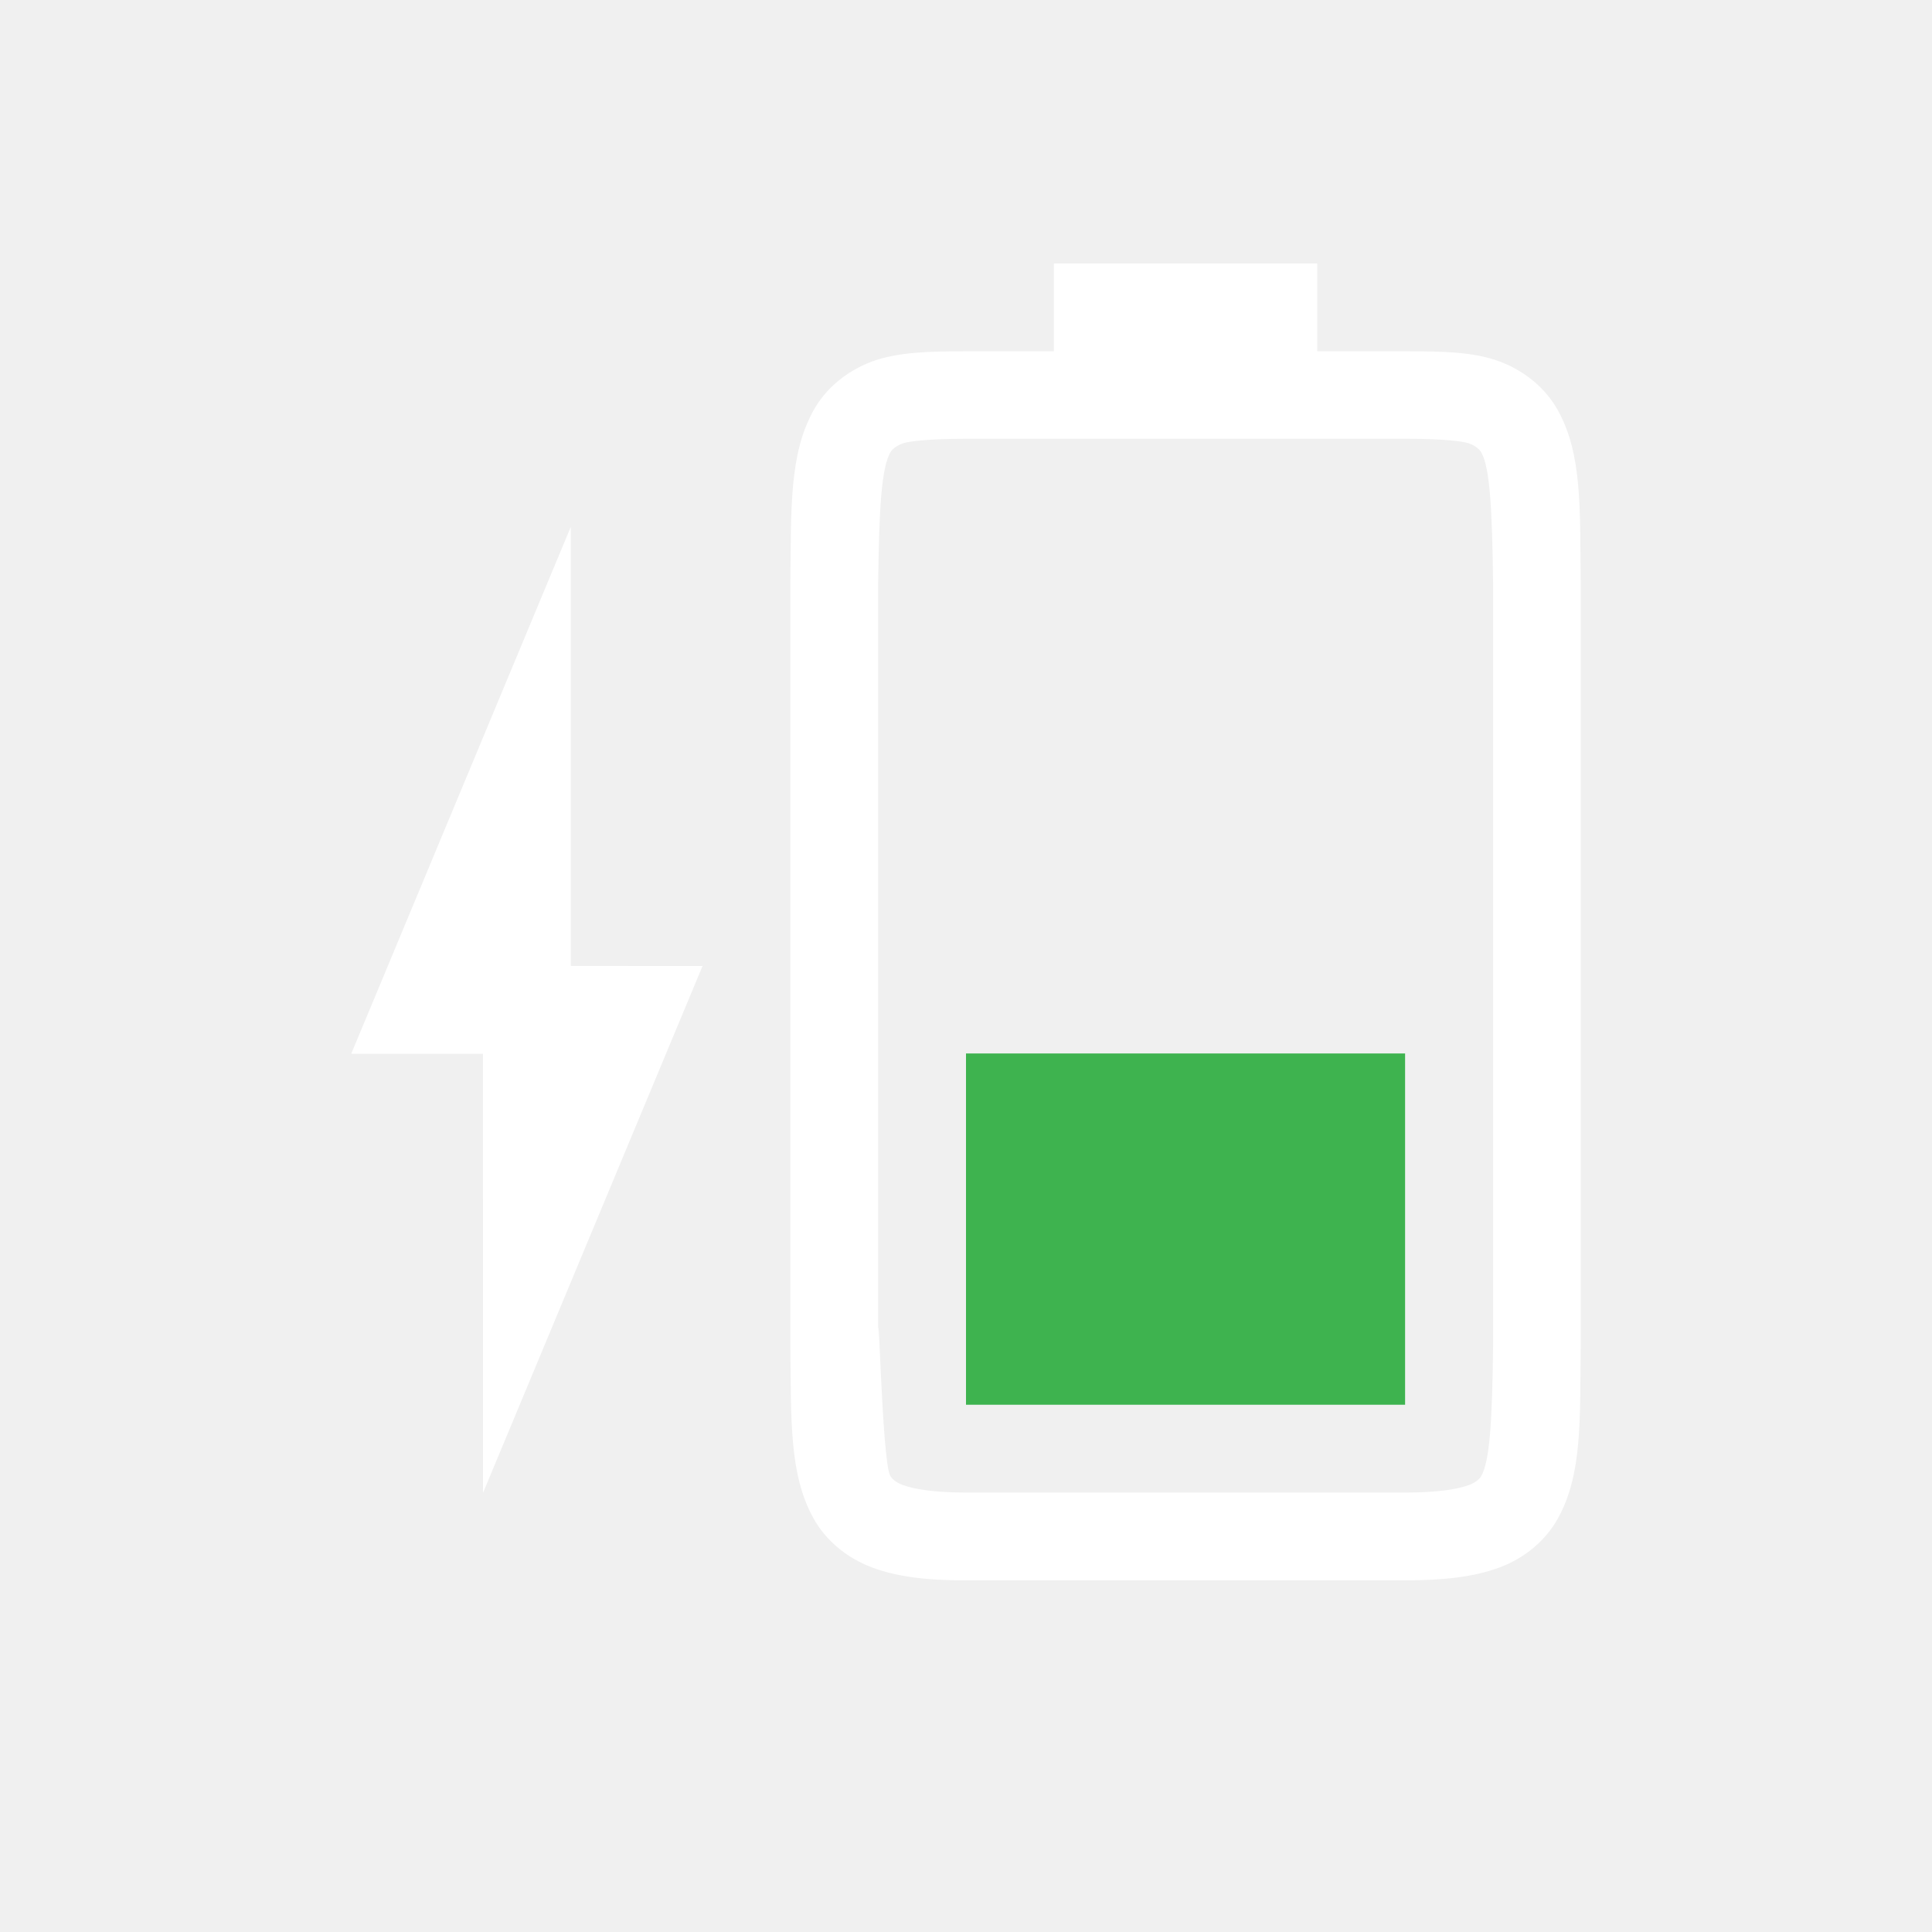
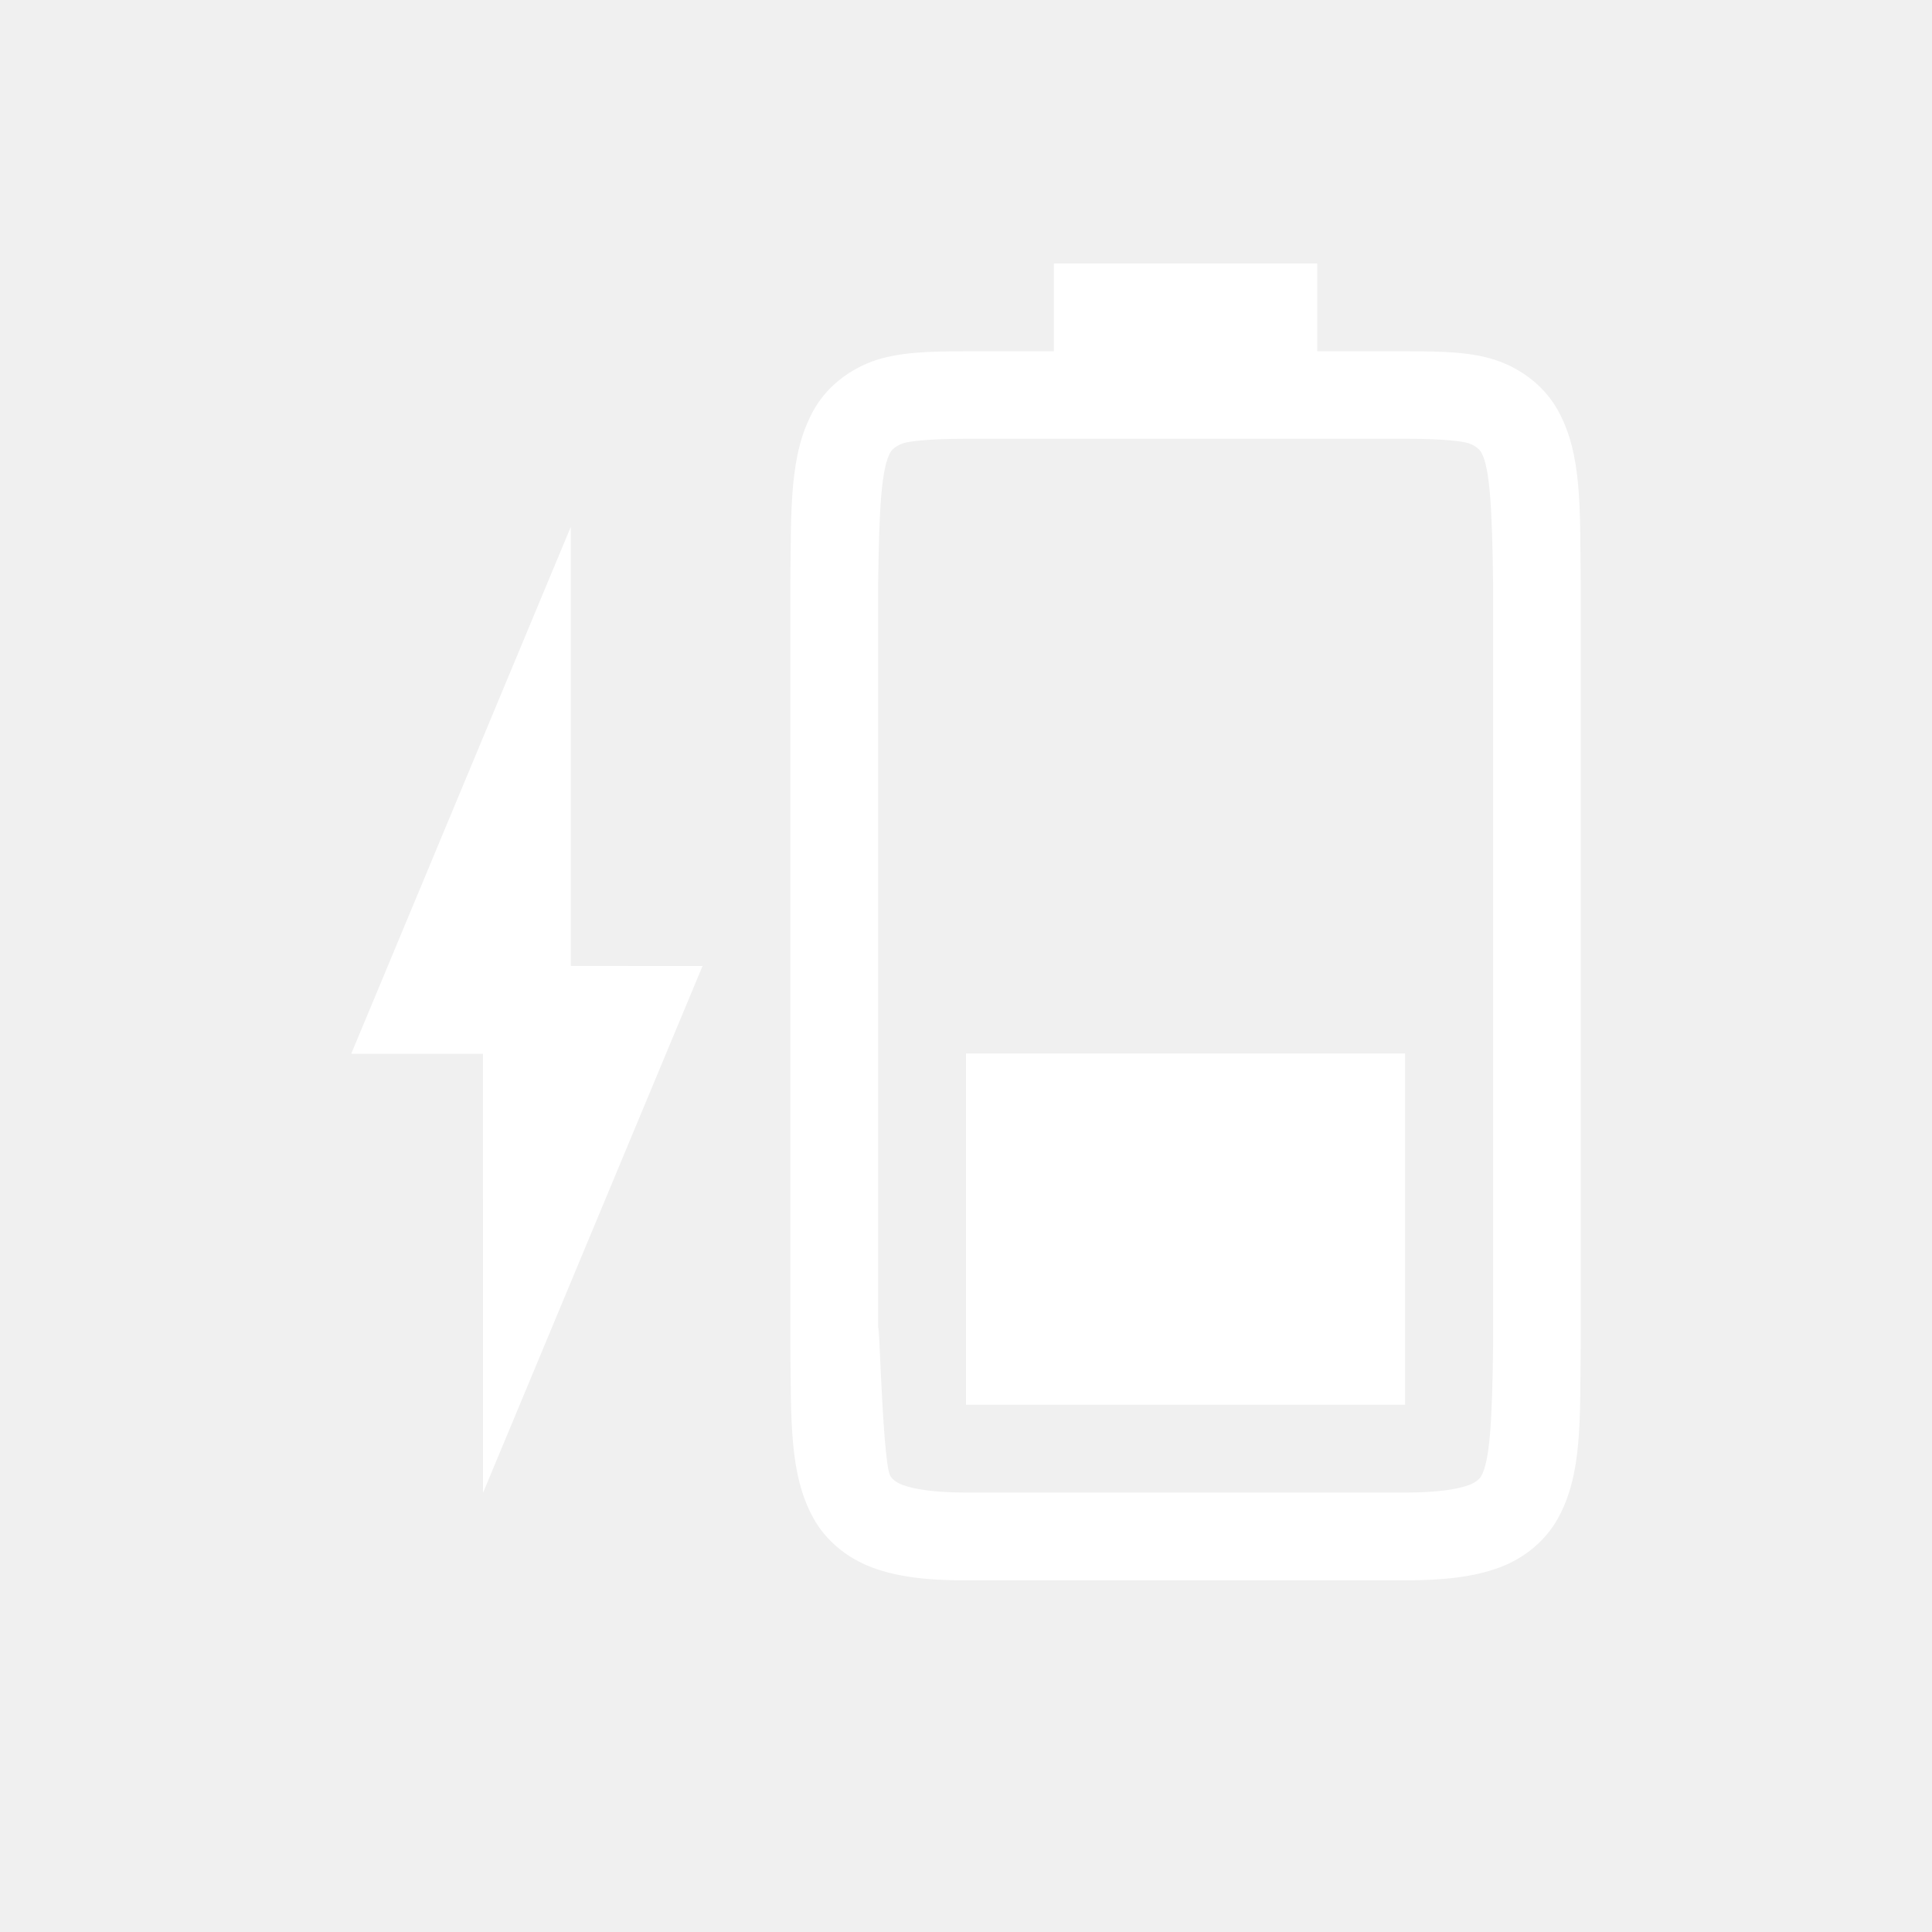
- <svg xmlns="http://www.w3.org/2000/svg" version="1.1" viewBox="0 0 22 22">
-   <g transform="translate(-1050 90.5)" label="status">
-     <path d="m1061-74.504v-4h5v4z" color="#000000" fill="#3eb34f" />
-     <path d="m1059-75.166c0.01 0.839-0.015 1.451 0.262 1.953 0.139 0.251 0.374 0.451 0.666 0.561 0.292 0.11 0.64 0.149 1.078 0.148h4.994c0.438-3e-4 0.786-0.039 1.078-0.148 0.292-0.11 0.526-0.31 0.664-0.561 0.277-0.502 0.248-1.114 0.258-1.953v-8.703c-0.01-0.839 0.019-1.453-0.258-1.955-0.139-0.251-0.372-0.449-0.664-0.559-0.292-0.11-0.64-0.117-1.078-0.117h-1v-1h-3v1h-0.994c-0.438 0-0.786 0.01-1.078 0.117-0.292 0.11-0.527 0.308-0.666 0.559-0.277 0.502-0.252 1.116-0.262 1.955zm1-0.014v-8.691c0.01-0.853 0.039-1.298 0.137-1.475 0.016-0.029 0.057-0.073 0.143-0.105 0.061-0.023 0.299-0.053 0.727-0.053h4.994c0.427-3e-4 0.664 0.029 0.727 0.053 0.086 0.032 0.125 0.077 0.141 0.105 0.095 0.172 0.122 0.618 0.133 1.475v8.693 0.012c-0.01 0.854-0.038 1.298-0.133 1.471-0.016 0.029-0.055 0.073-0.141 0.105-0.123 0.046-0.348 0.086-0.727 0.086h-4.994c-0.378 3e-4 -0.604-0.04-0.727-0.086-0.086-0.032-0.127-0.077-0.143-0.105-0.098-0.178-0.137-2.349-0.137-1.484z" color="#000000" color-rendering="auto" fill="#fff" image-rendering="auto" shape-rendering="auto" solid-color="#000000" style="font-feature-settings:normal;font-variant-alternates:normal;font-variant-caps:normal;font-variant-ligatures:none;font-variant-numeric:normal;font-variant-position:normal;isolation:auto;mix-blend-mode:normal;shape-padding:0;text-decoration-color:#000000;text-decoration-line:none;text-decoration-style:solid;text-indent:0;text-transform:none;white-space:normal" />
-     <path d="m1055.5-73.5 2.5-6-1.5-5e-4 -4e-4 -5-2.5 6h1.5z" enable-background="new" fill="#fff" />
+ <svg xmlns="http://www.w3.org/2000/svg" version="1.1" viewBox="0 0 22 22" id="svg10">
+   <defs id="defs14" />
+   <g transform="translate(-1050 90.5)" label="status" id="g8">
+     <path d="m1061-74.504v-4h5v4z" color="#000000" fill="#3eb34f" id="path2" style="fill:#ffffff;fill-opacity:1" />
+     <path d="m1059-75.166c0.01 0.839-0.015 1.451 0.262 1.953 0.139 0.251 0.374 0.451 0.666 0.561 0.292 0.11 0.64 0.149 1.078 0.148h4.994c0.438-3e-4 0.786-0.039 1.078-0.148 0.292-0.11 0.526-0.31 0.664-0.561 0.277-0.502 0.248-1.114 0.258-1.953v-8.703c-0.01-0.839 0.019-1.453-0.258-1.955-0.139-0.251-0.372-0.449-0.664-0.559-0.292-0.11-0.64-0.117-1.078-0.117h-1v-1h-3v1h-0.994c-0.438 0-0.786 0.01-1.078 0.117-0.292 0.11-0.527 0.308-0.666 0.559-0.277 0.502-0.252 1.116-0.262 1.955zm1-0.014v-8.691c0.01-0.853 0.039-1.298 0.137-1.475 0.016-0.029 0.057-0.073 0.143-0.105 0.061-0.023 0.299-0.053 0.727-0.053h4.994c0.427-3e-4 0.664 0.029 0.727 0.053 0.086 0.032 0.125 0.077 0.141 0.105 0.095 0.172 0.122 0.618 0.133 1.475v8.693 0.012c-0.01 0.854-0.038 1.298-0.133 1.471-0.016 0.029-0.055 0.073-0.141 0.105-0.123 0.046-0.348 0.086-0.727 0.086h-4.994c-0.378 3e-4 -0.604-0.04-0.727-0.086-0.086-0.032-0.127-0.077-0.143-0.105-0.098-0.178-0.137-2.349-0.137-1.484z" color="#000000" color-rendering="auto" fill="#fff" image-rendering="auto" shape-rendering="auto" solid-color="#000000" style="font-feature-settings:normal;font-variant-alternates:normal;font-variant-caps:normal;font-variant-ligatures:none;font-variant-numeric:normal;font-variant-position:normal;isolation:auto;mix-blend-mode:normal;shape-padding:0;text-decoration-color:#000000;text-decoration-line:none;text-decoration-style:solid;text-indent:0;text-transform:none;white-space:normal" id="path4" />
+     <path d="m1055.5-73.5 2.5-6-1.5-5e-4 -4e-4 -5-2.5 6h1.5z" enable-background="new" fill="#fff" id="path6" />
  </g>
</svg>
